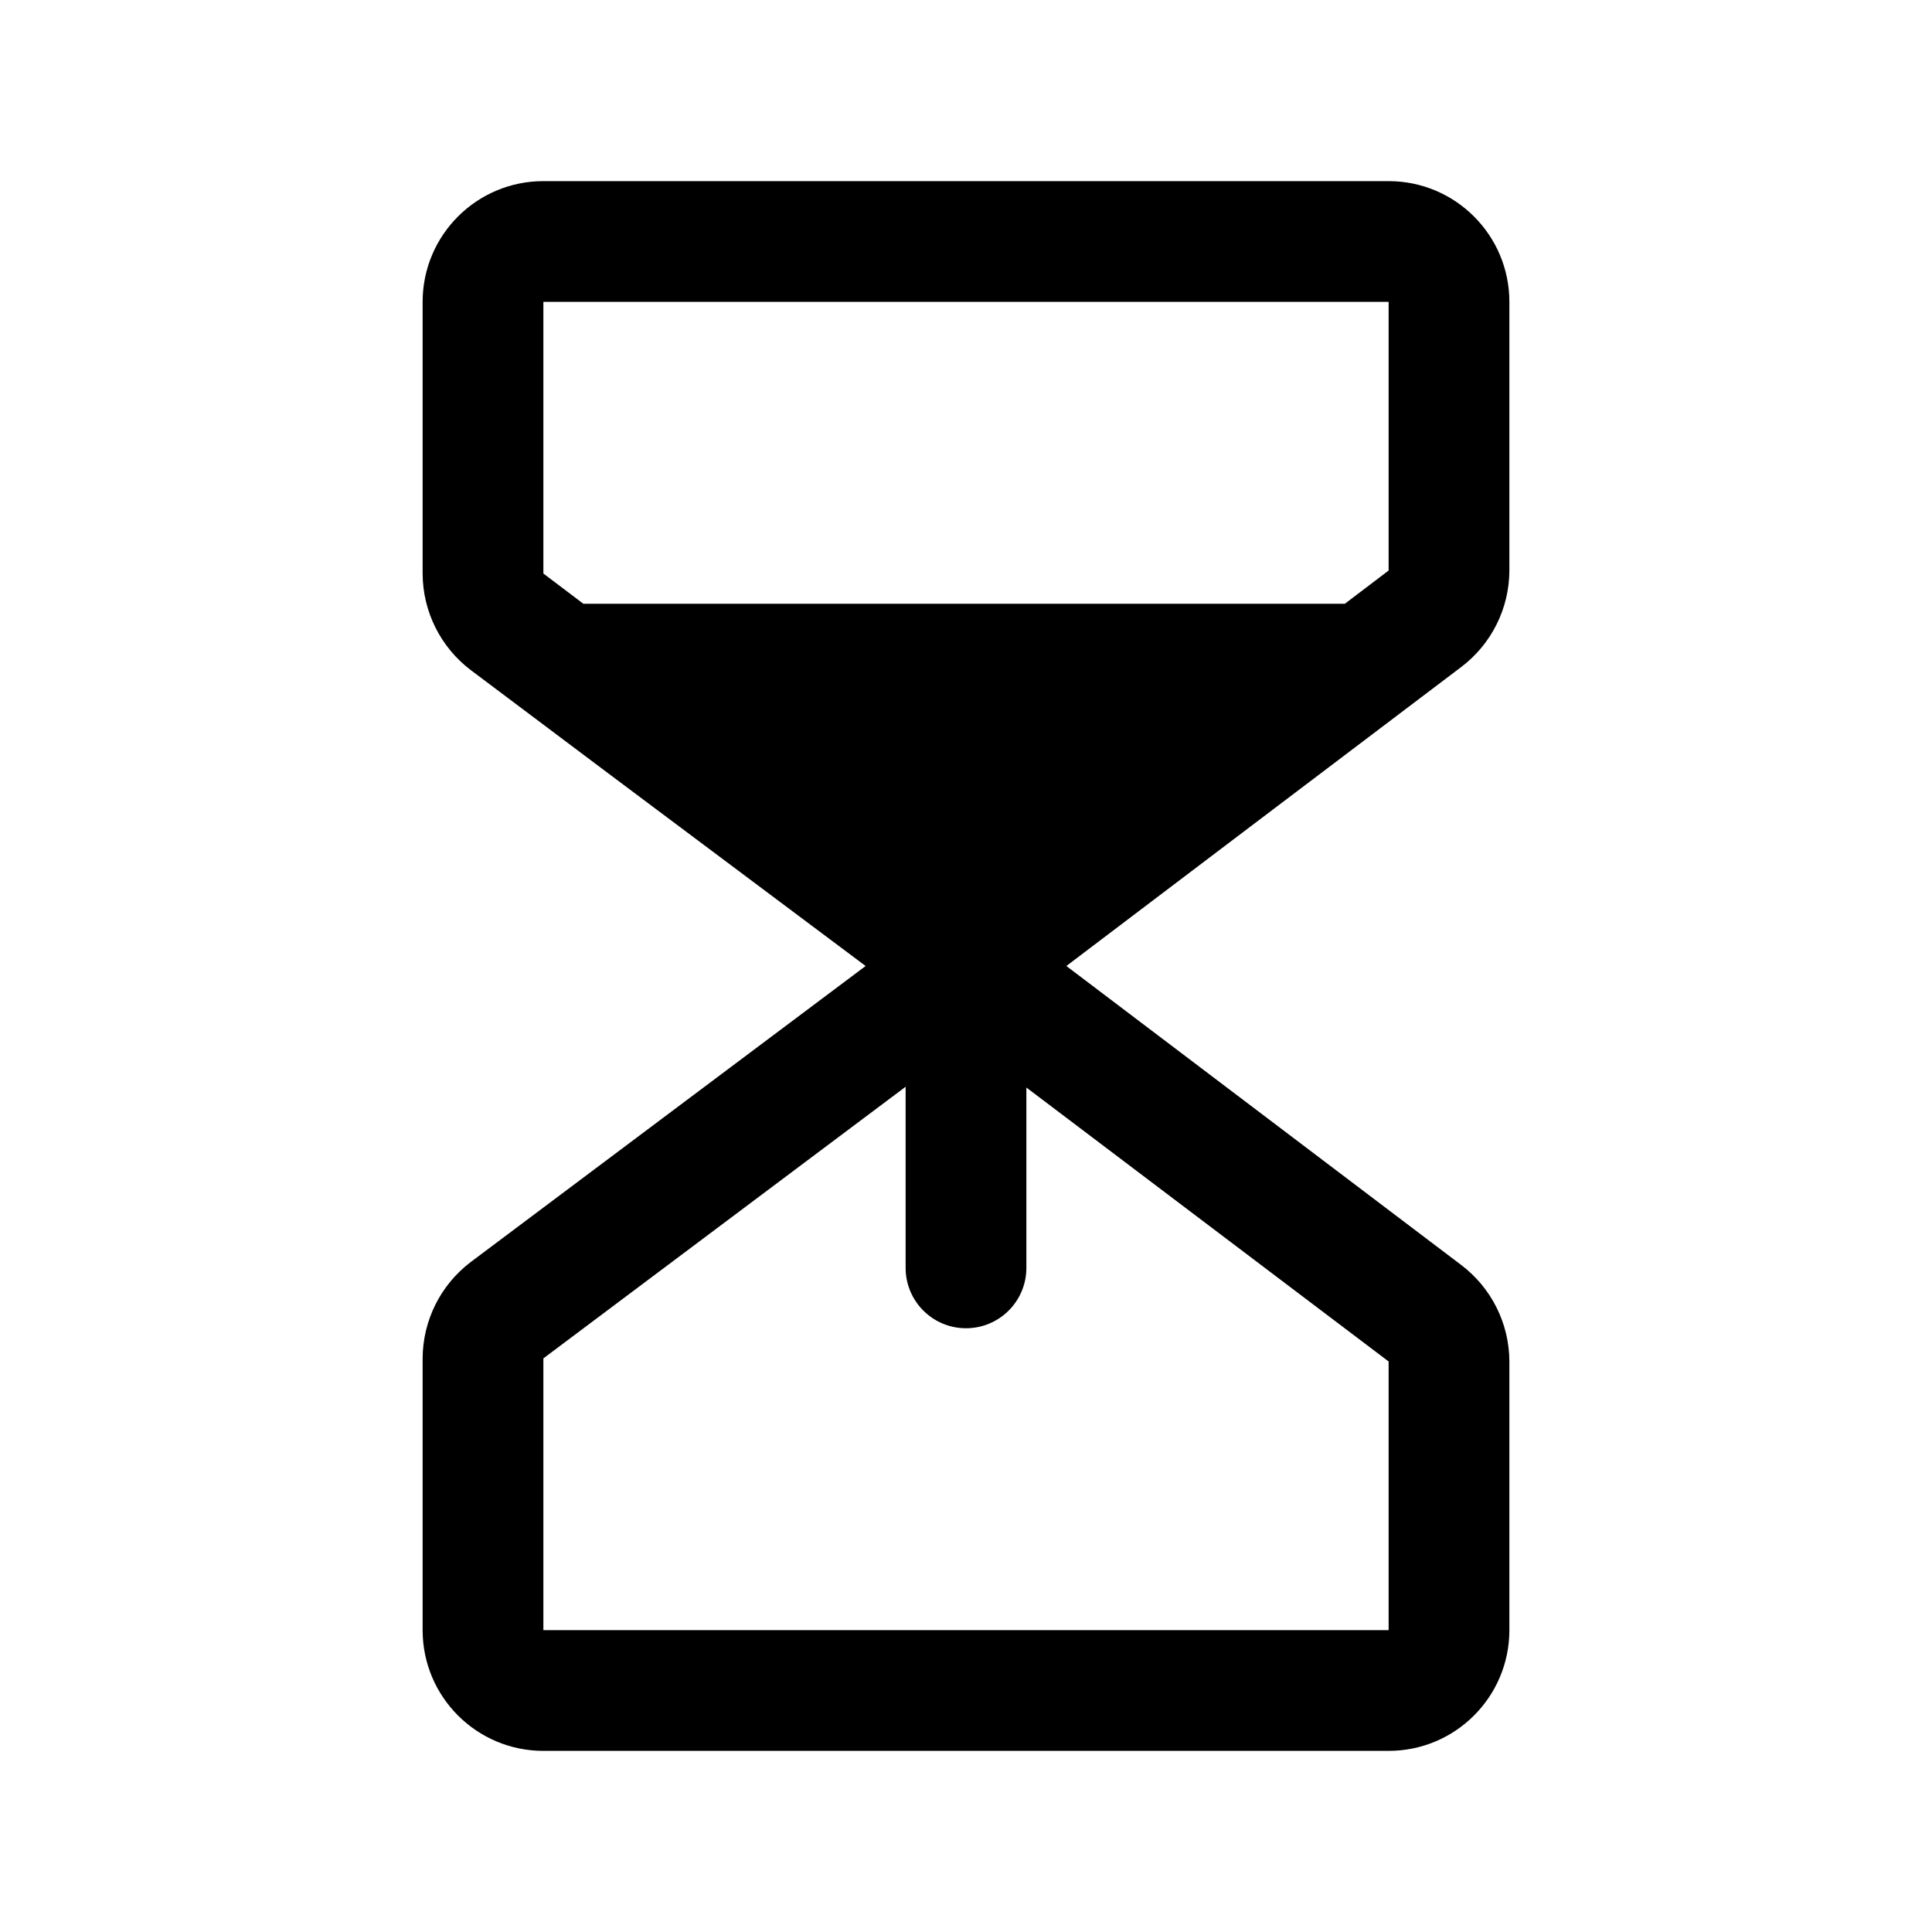
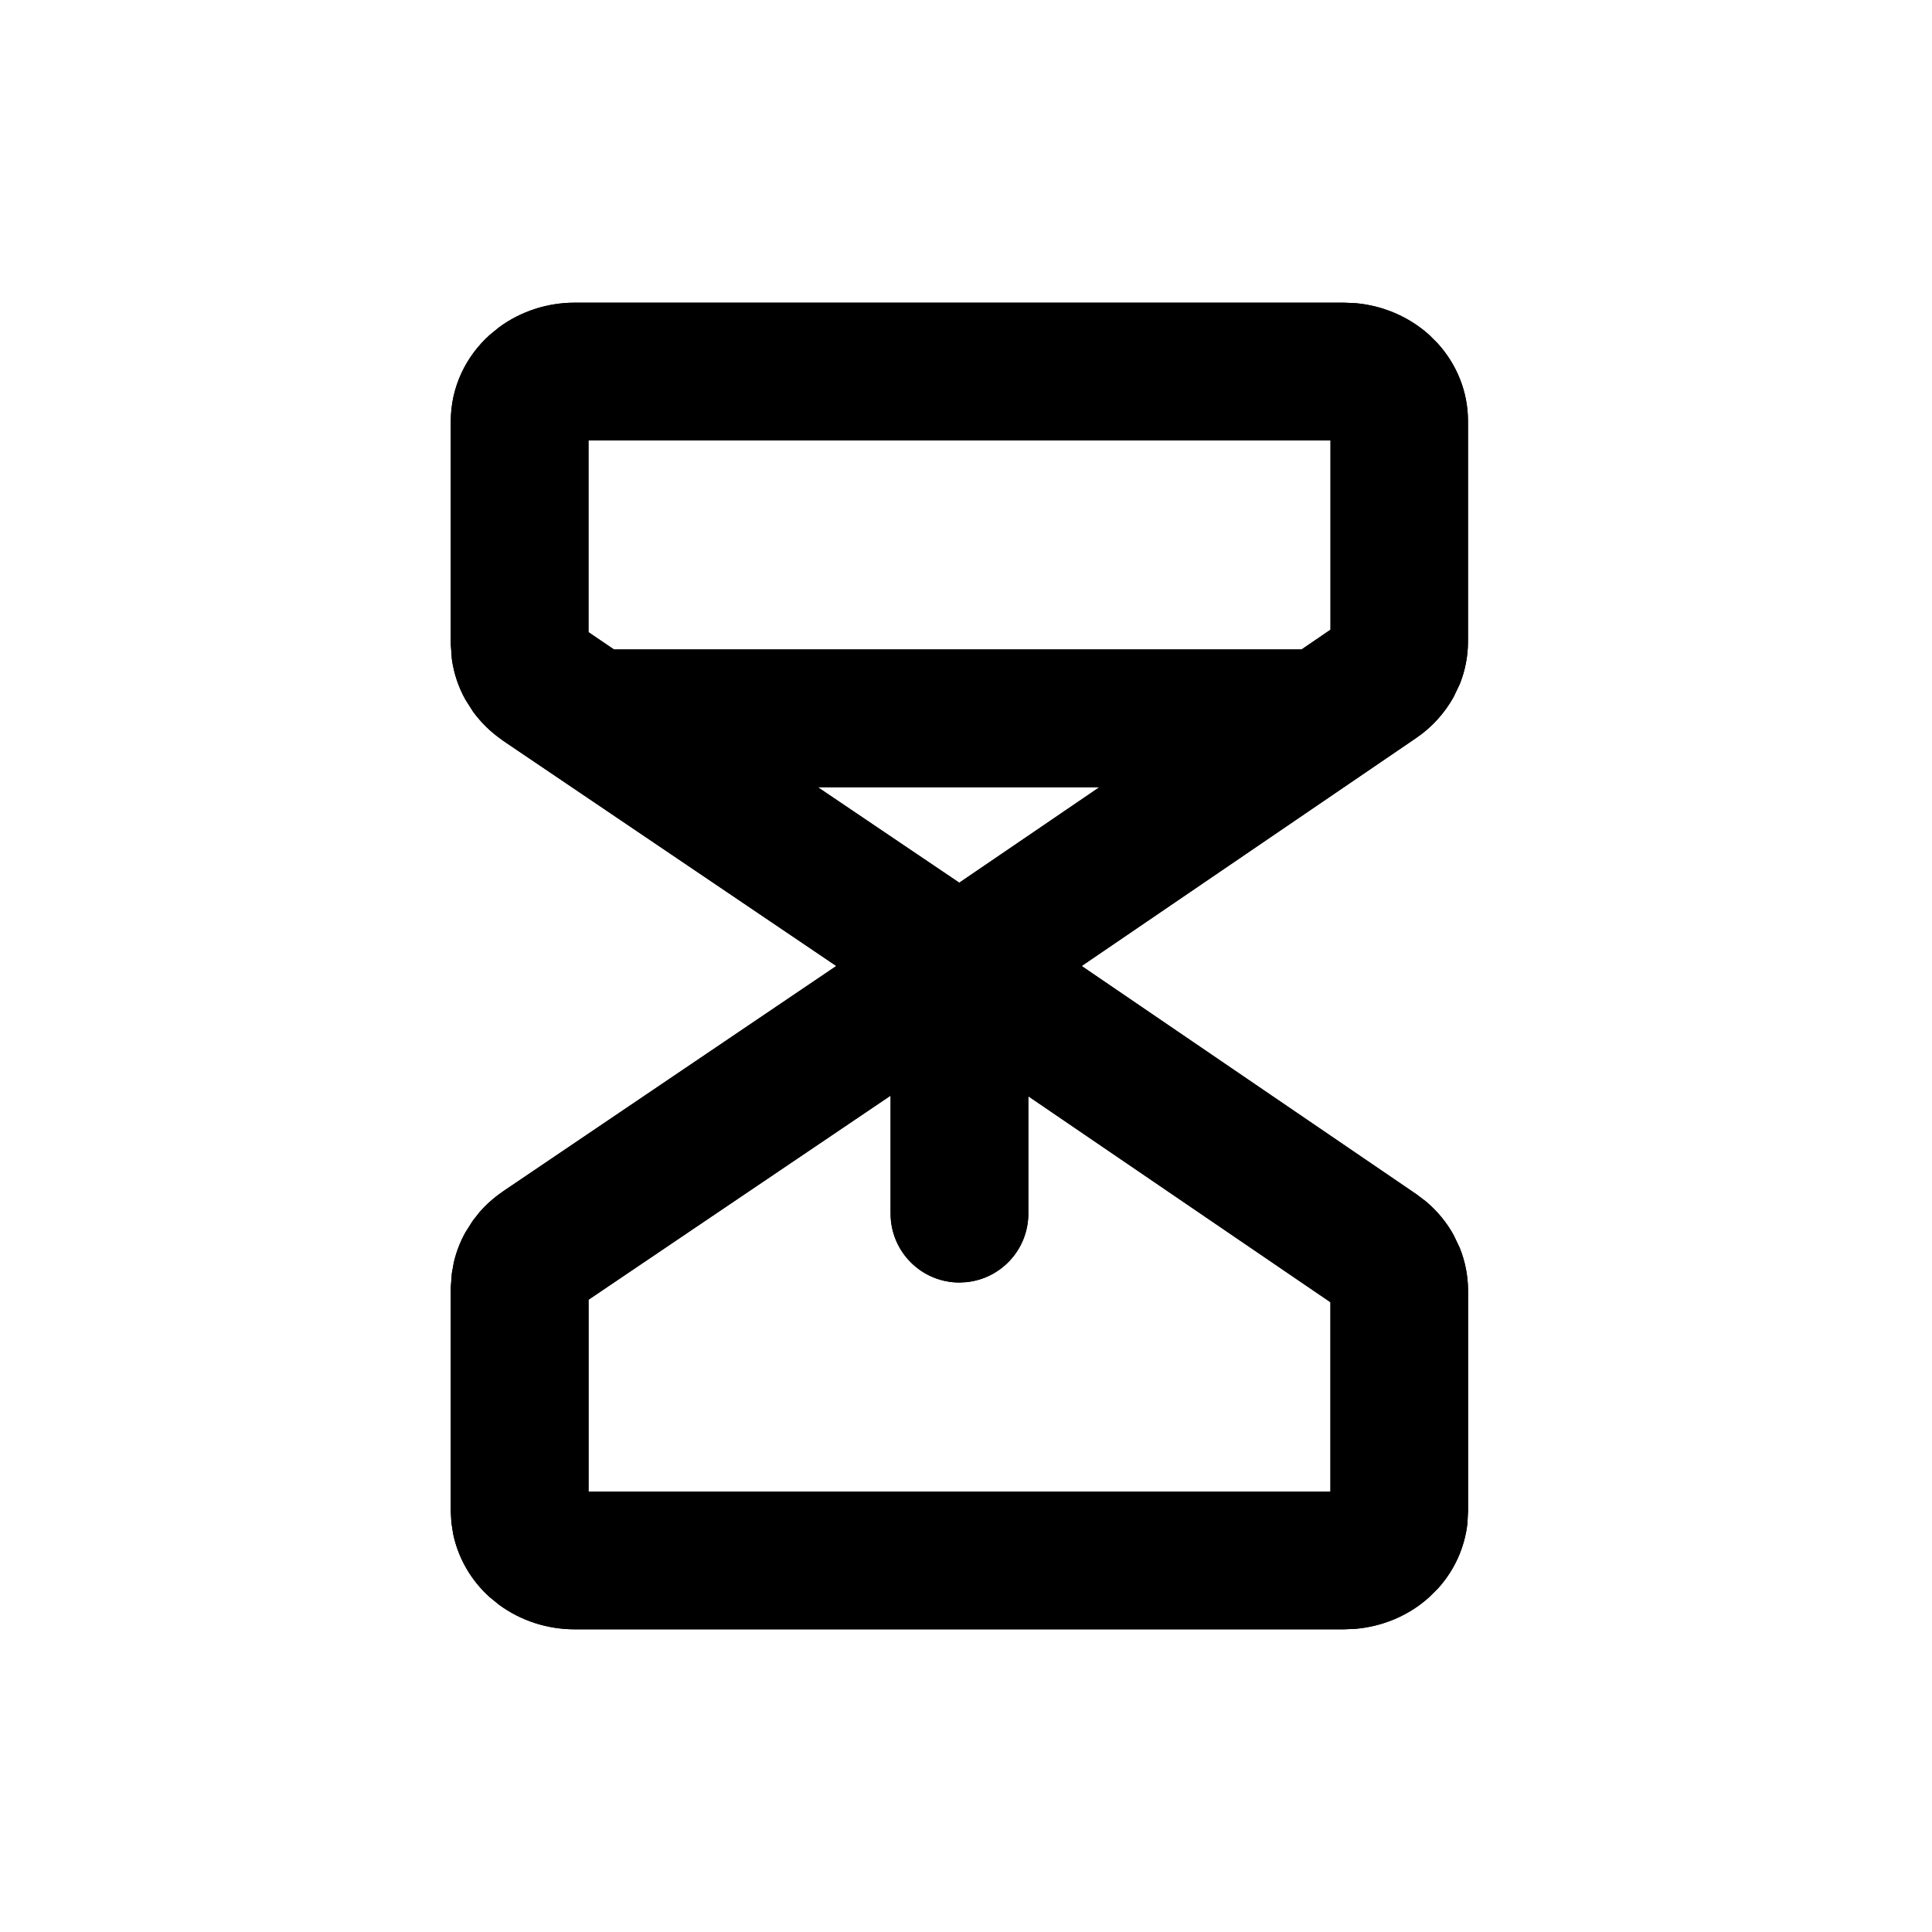
- <svg xmlns="http://www.w3.org/2000/svg" viewBox="0 0 20 20" fill="none">
-   <path d="M15.125 6.906a1.257 1.257 0 0 0 .5-1V3.125a1.25 1.25 0 0 0-1.25-1.25h-8.75a1.25 1.25 0 0 0-1.25 1.25v2.813a1.258 1.258 0 0 0 .5 1L6.289 8l2.672 2-4.086 3.063a1.258 1.258 0 0 0-.5 1v2.812a1.25 1.25 0 0 0 1.25 1.25h8.75a1.25 1.25 0 0 0 1.25-1.25v-2.781a1.257 1.257 0 0 0-.5-1L11.039 10l1.774-1.344 2.312-1.75Zm-9.5-3.781h8.75v2.781l-.453.344H6.039l-.414-.313V3.126Zm8.75 10.969v2.781h-8.75v-2.813l3.75-2.812v1.875a.625.625 0 1 0 1.25 0v-1.867l3.75 2.836Z" fill="currentColor" />
+ <svg xmlns="http://www.w3.org/2000/svg" viewBox="0 0 30 30" fill="none">
+   <path d="M21.052 4.708c.415.037.82.204 1.141.493l.132.132c.293.323.47.746.47 1.206v3.43a1.785 1.785 0 0 1-.128.654l-.096.201a1.875 1.875 0 0 1-.58.635l-.003.002L16.796 15l5.192 3.54.014.01.145.11.013.012c.163.14.304.31.411.504l.096.201c.083.206.127.428.129.654v3.43l-.01.195a1.8 1.8 0 0 1-.46 1.012l-.133.132c-.32.29-.726.455-1.141.492l-.179.008H8.923c-.417 0-.833-.13-1.177-.384l-.142-.116a1.821 1.821 0 0 1-.567-.978l-.026-.166-.002-.016L7 23.478v-3.483l.001-.021.014-.188.002-.018.03-.166c.038-.162.098-.319.179-.464l.01-.016.098-.155.01-.015.101-.128c.104-.12.223-.225.352-.314l.016-.012L12.986 15l-5.174-3.498-.015-.012a1.889 1.889 0 0 1-.453-.442l-.118-.186a1.799 1.799 0 0 1-.21-.63L7 10.008V6.539c0-.526.233-1.004.604-1.338l.142-.116c.343-.254.76-.385 1.177-.385h11.95l.179.008ZM9.139 20.182v2.98h11.52v-2.941l-4.691-3.198v1.823a1.07 1.07 0 0 1-.96 1.063l-.11.006a1.07 1.07 0 0 1-1.069-1.07v-1.832l-4.69 3.169Zm-.121.082h.002l.006-.006-.008.006Zm5.877-6.557 2.176-1.483H12.7l2.196 1.483Zm-5.756-3.89.395.268H20.21l.45-.307v-2.94H9.138v2.98Z" fill="currentColor" />
+   <path d="M21.052 4.708c.415.037.82.204 1.141.493l.132.132c.293.323.47.746.47 1.206v3.43a1.785 1.785 0 0 1-.128.654l-.096.201a1.875 1.875 0 0 1-.58.635l-.003.002L16.796 15l5.192 3.54.014.01.145.11.013.012c.163.14.304.31.411.504l.096.201c.083.206.127.428.129.654v3.43l-.01.195a1.8 1.8 0 0 1-.46 1.012l-.133.132c-.32.29-.726.455-1.141.492l-.179.008H8.923c-.417 0-.833-.13-1.177-.384l-.142-.116a1.821 1.821 0 0 1-.567-.978l-.026-.166-.002-.016L7 23.478v-3.483l.001-.021.014-.188.002-.018.03-.166c.038-.162.098-.319.179-.464l.01-.016.098-.155.01-.015.101-.128c.104-.12.223-.225.352-.314l.016-.012L12.986 15l-5.174-3.498-.015-.012a1.889 1.889 0 0 1-.453-.442l-.118-.186a1.799 1.799 0 0 1-.21-.63L7 10.008V6.539c0-.526.233-1.004.604-1.338l.142-.116c.343-.254.76-.385 1.177-.385h11.95l.179.008ZM9.139 20.182v2.98h11.52v-2.941l-4.691-3.198v1.823a1.07 1.07 0 0 1-.96 1.063l-.11.006a1.07 1.07 0 0 1-1.069-1.07v-1.832l-4.69 3.169Zm-.121.082h.002l.006-.006-.008.006Zm5.877-6.557 2.176-1.483H12.7l2.196 1.483Zm-5.756-3.89.395.268H20.21l.45-.307v-2.94H9.138v2.98Z" fill="currentColor" />
</svg>
